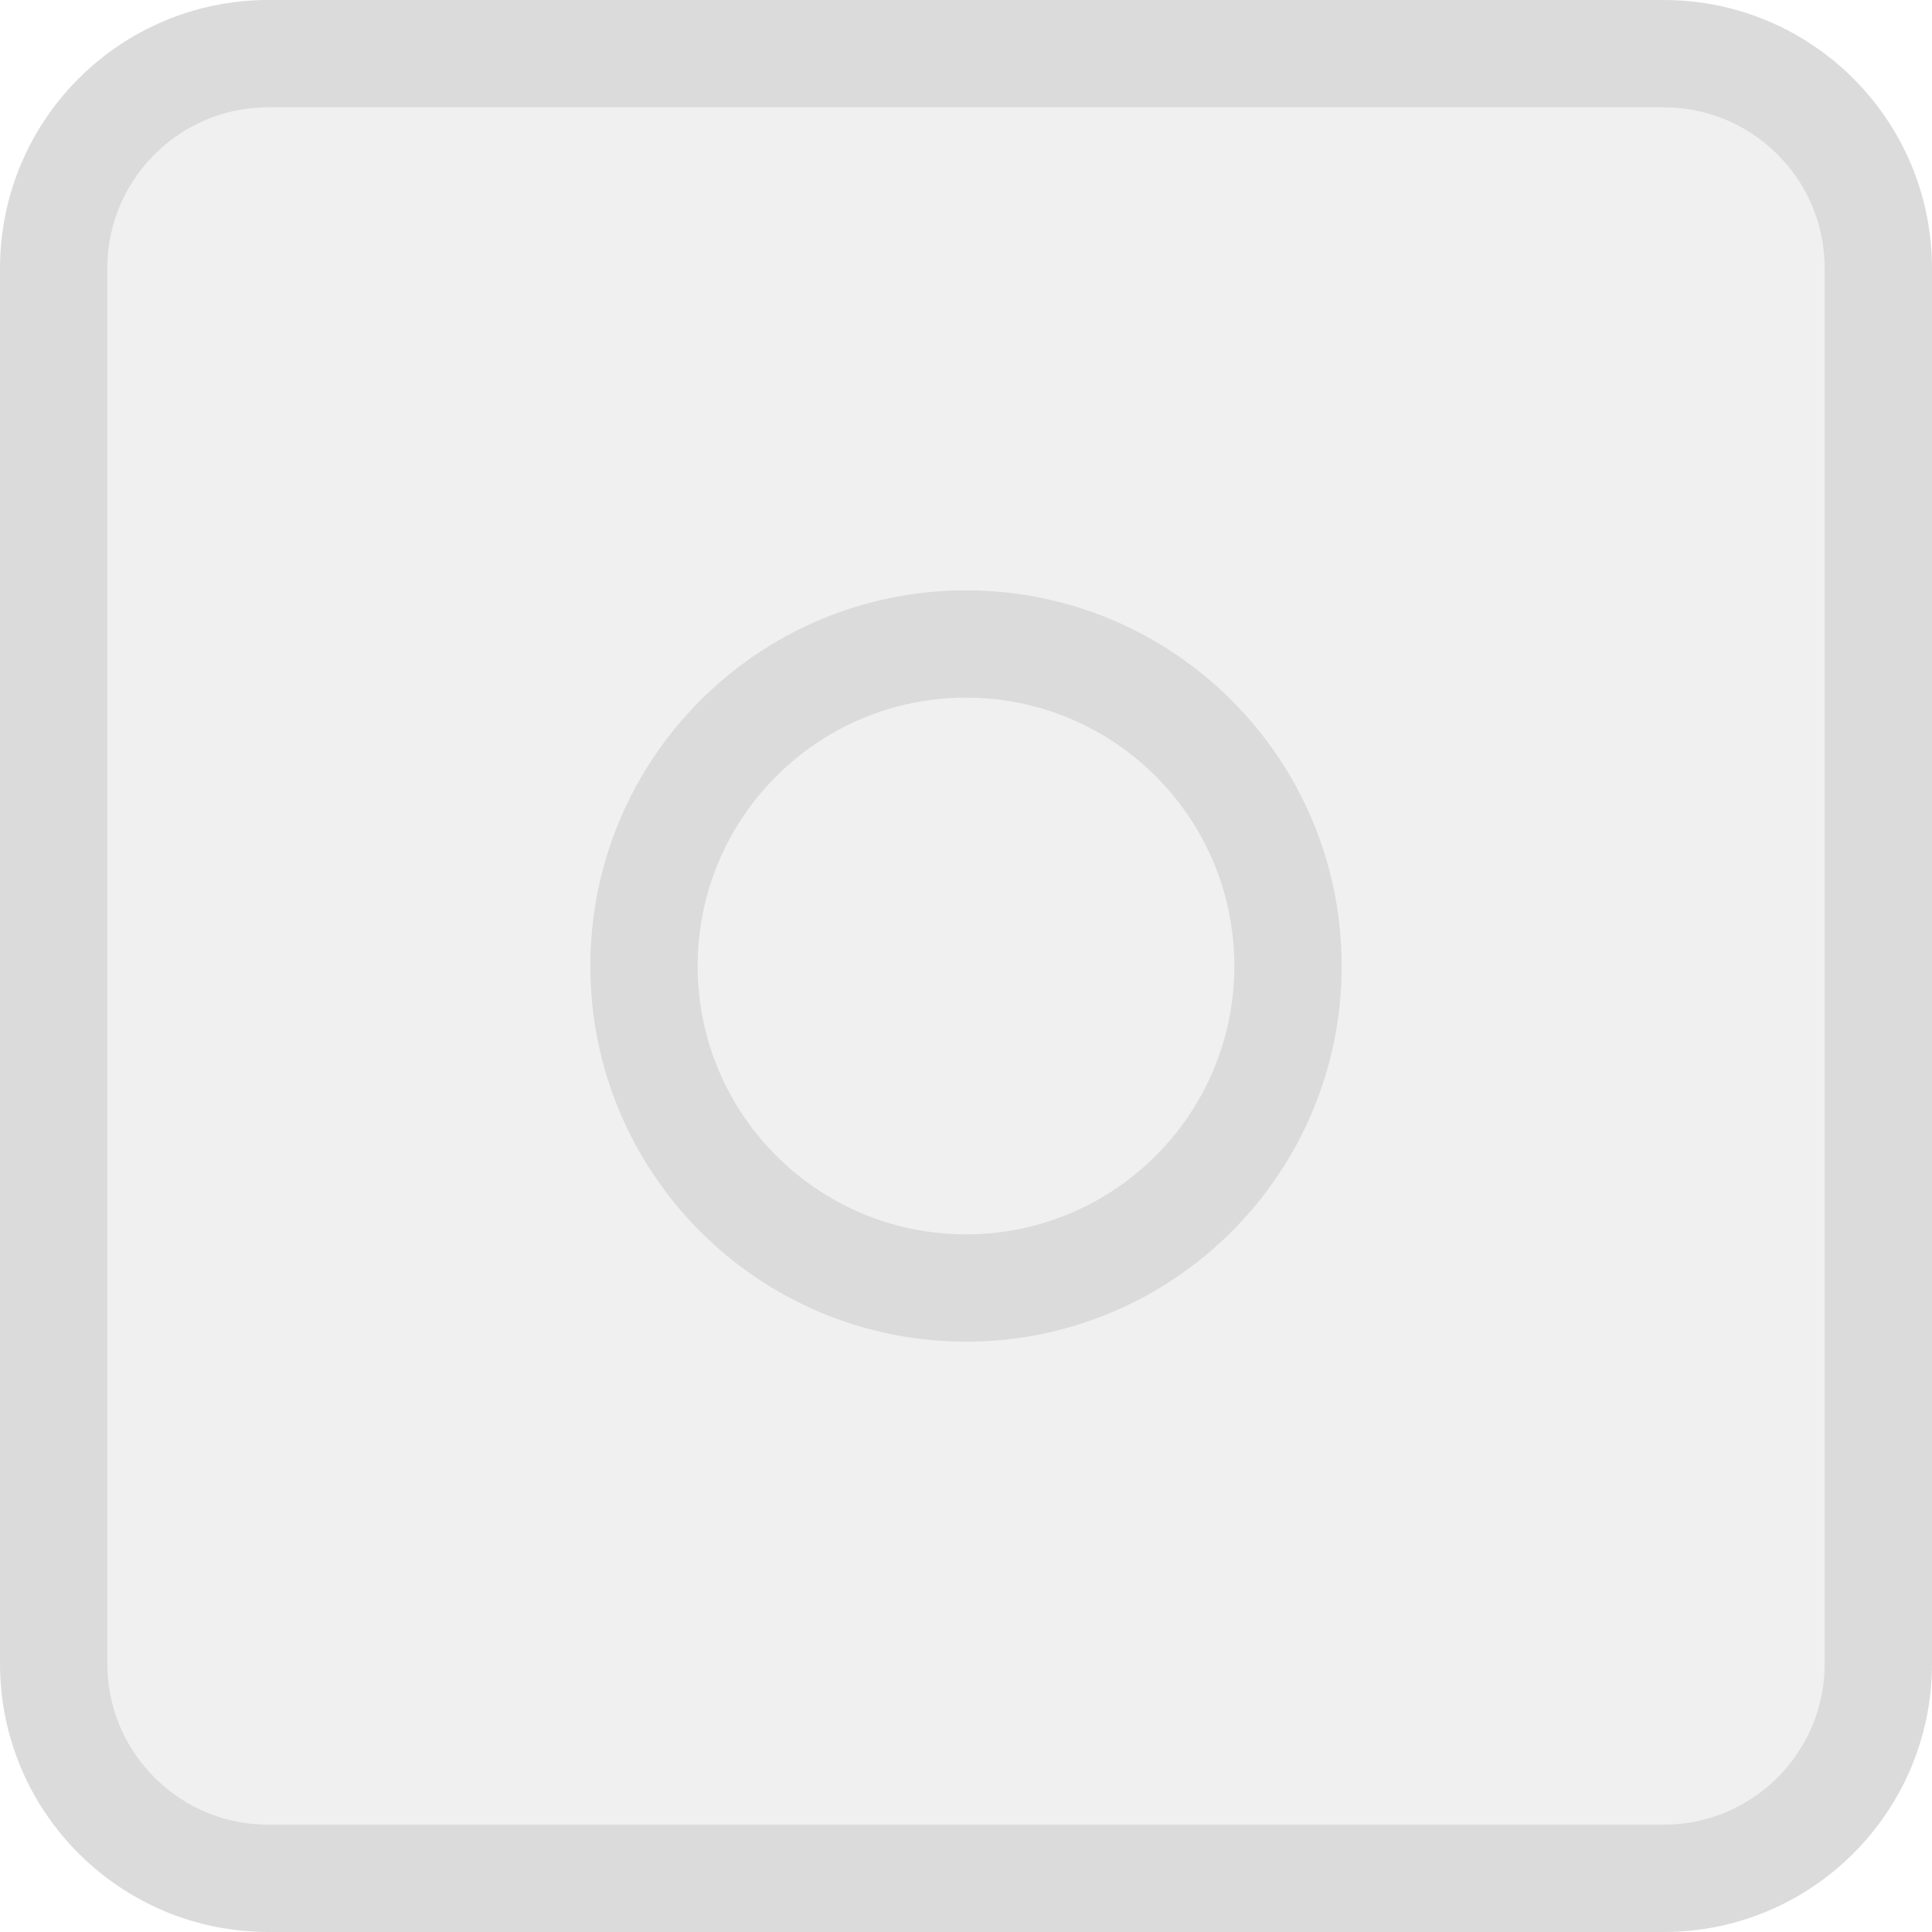
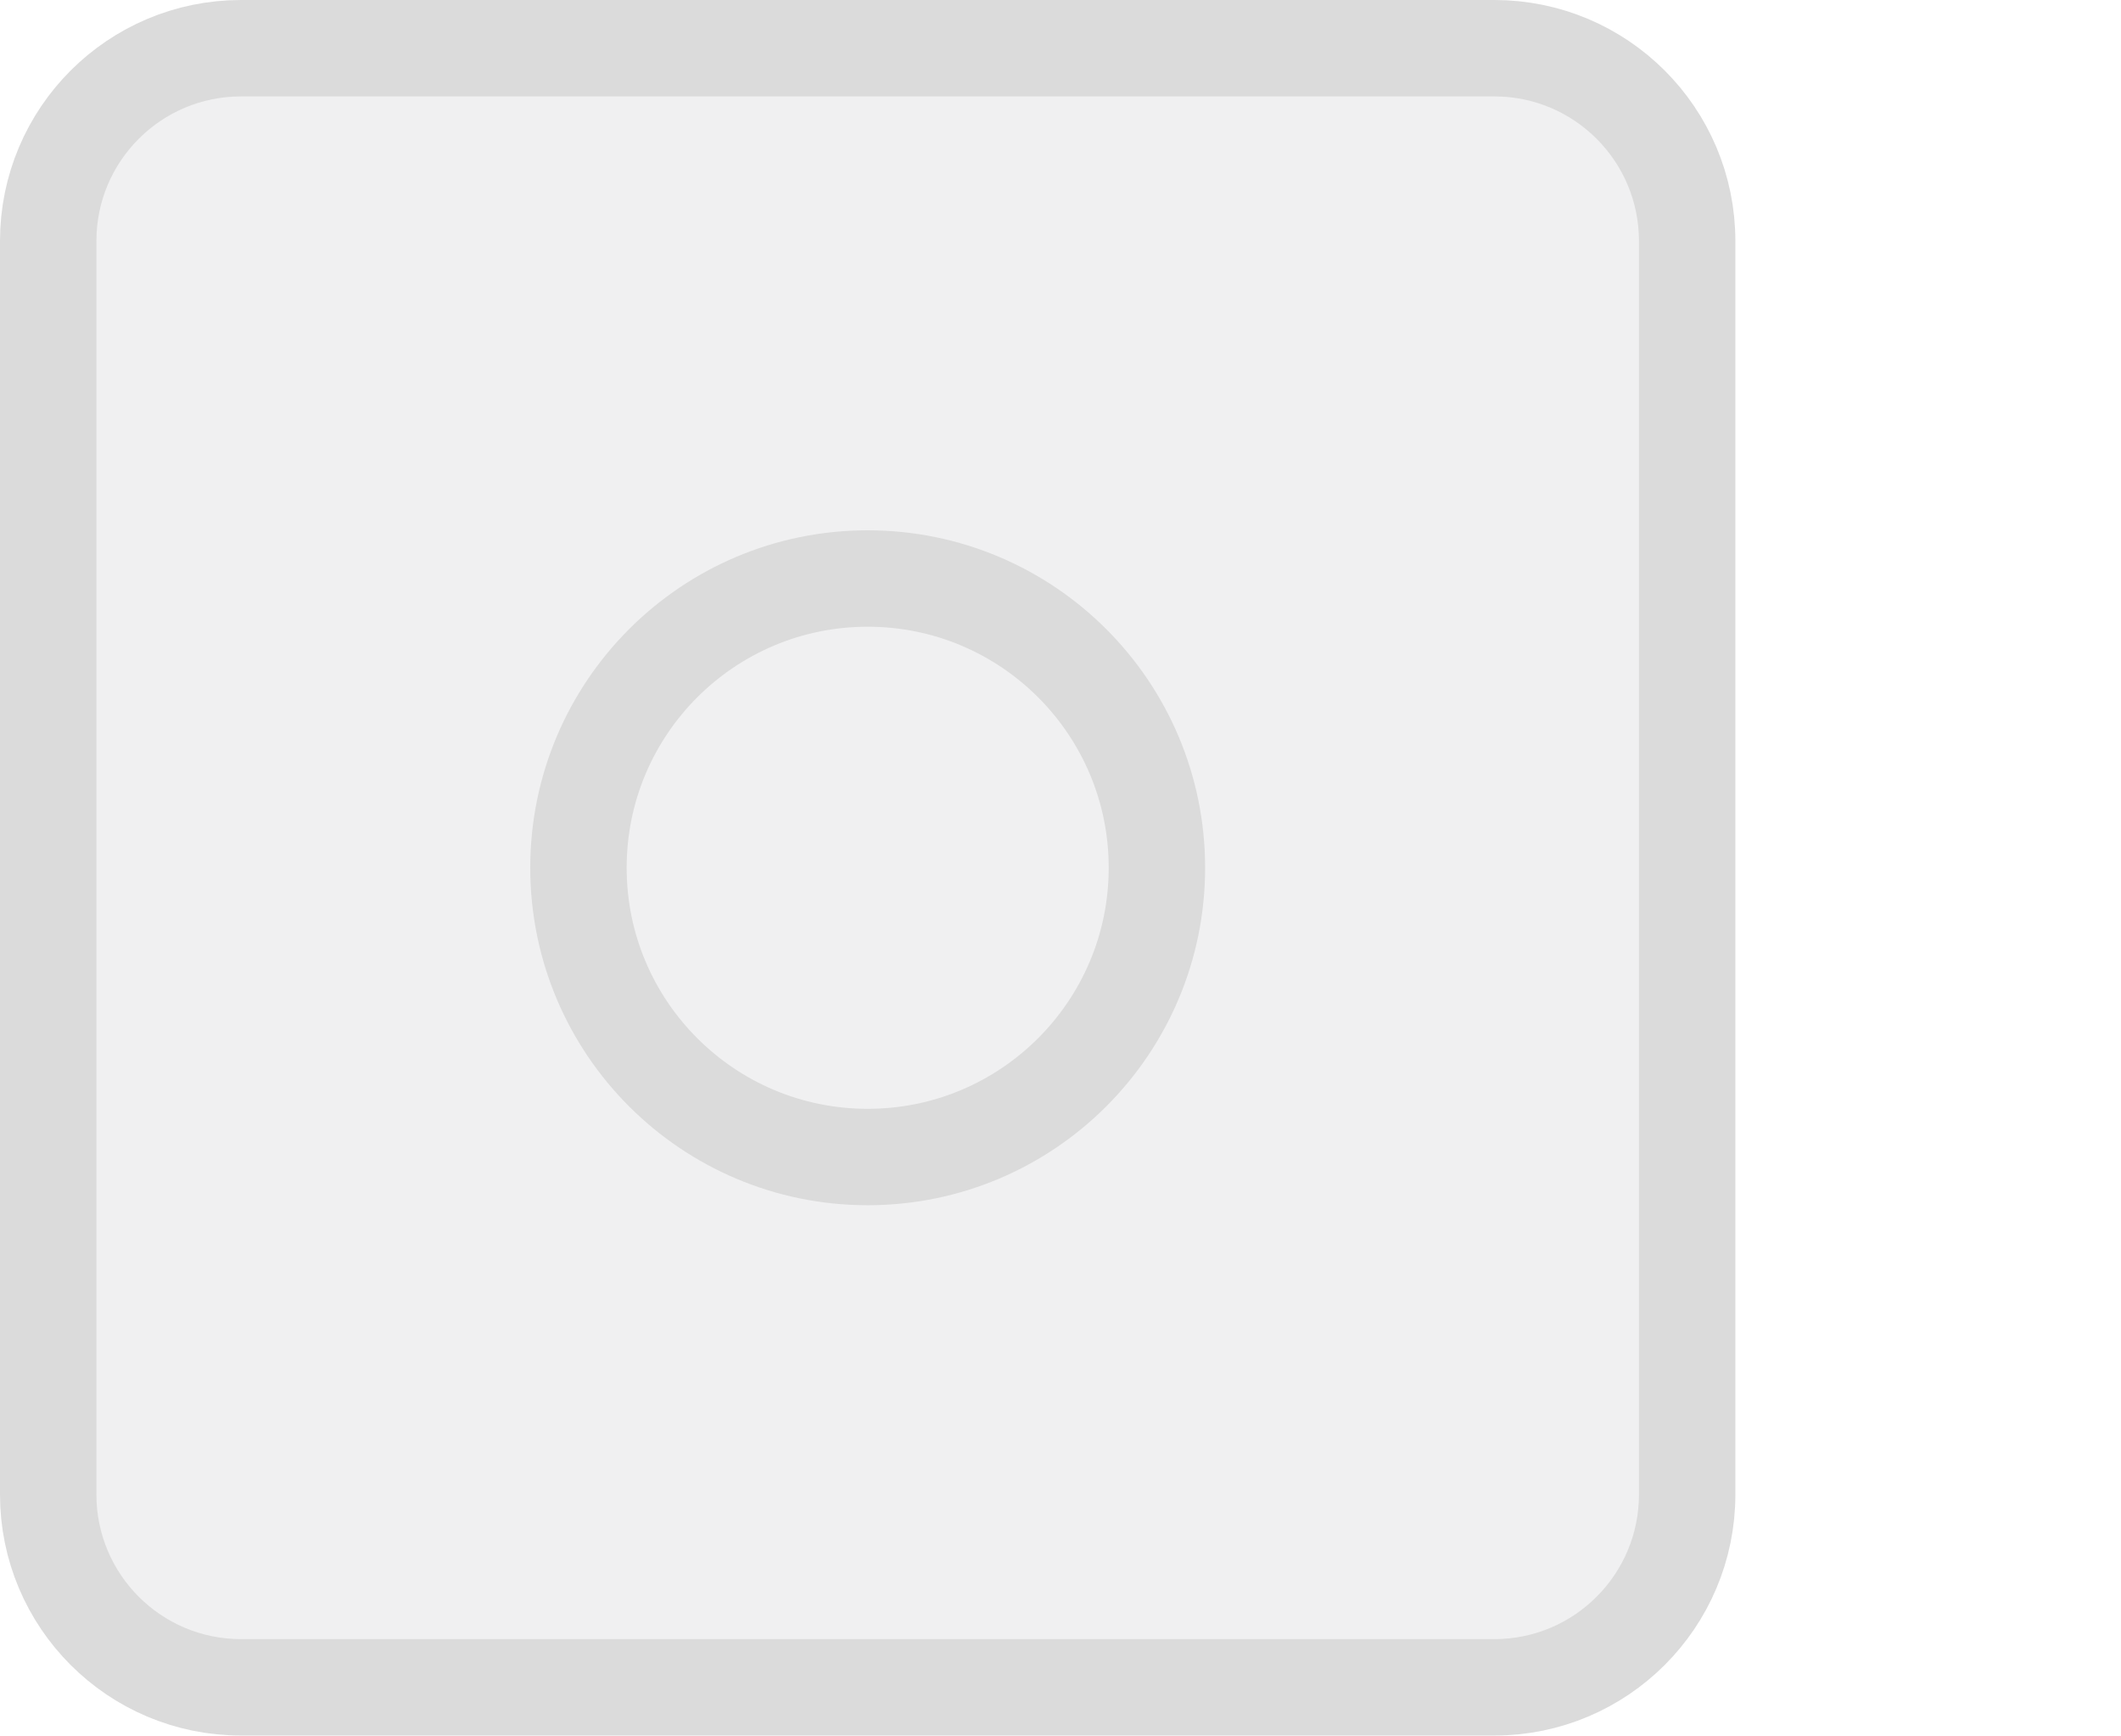
- <svg xmlns="http://www.w3.org/2000/svg" id="a" width="18" height="18" viewBox="0 0 18 18">
+ <svg xmlns="http://www.w3.org/2000/svg" id="a" width="22" height="18" viewBox="0 0 22 18">
  <rect x=".5" y=".5" width="17" height="17" rx="2" ry="2" style="fill:#F0F0F1; stroke:#DBDBDB;" />
  <circle cx="9" cy="9" r="3" style="fill:none; stroke:#DBDBDB; stroke-linecap:round; stroke-linejoin:round;" />
</svg>
